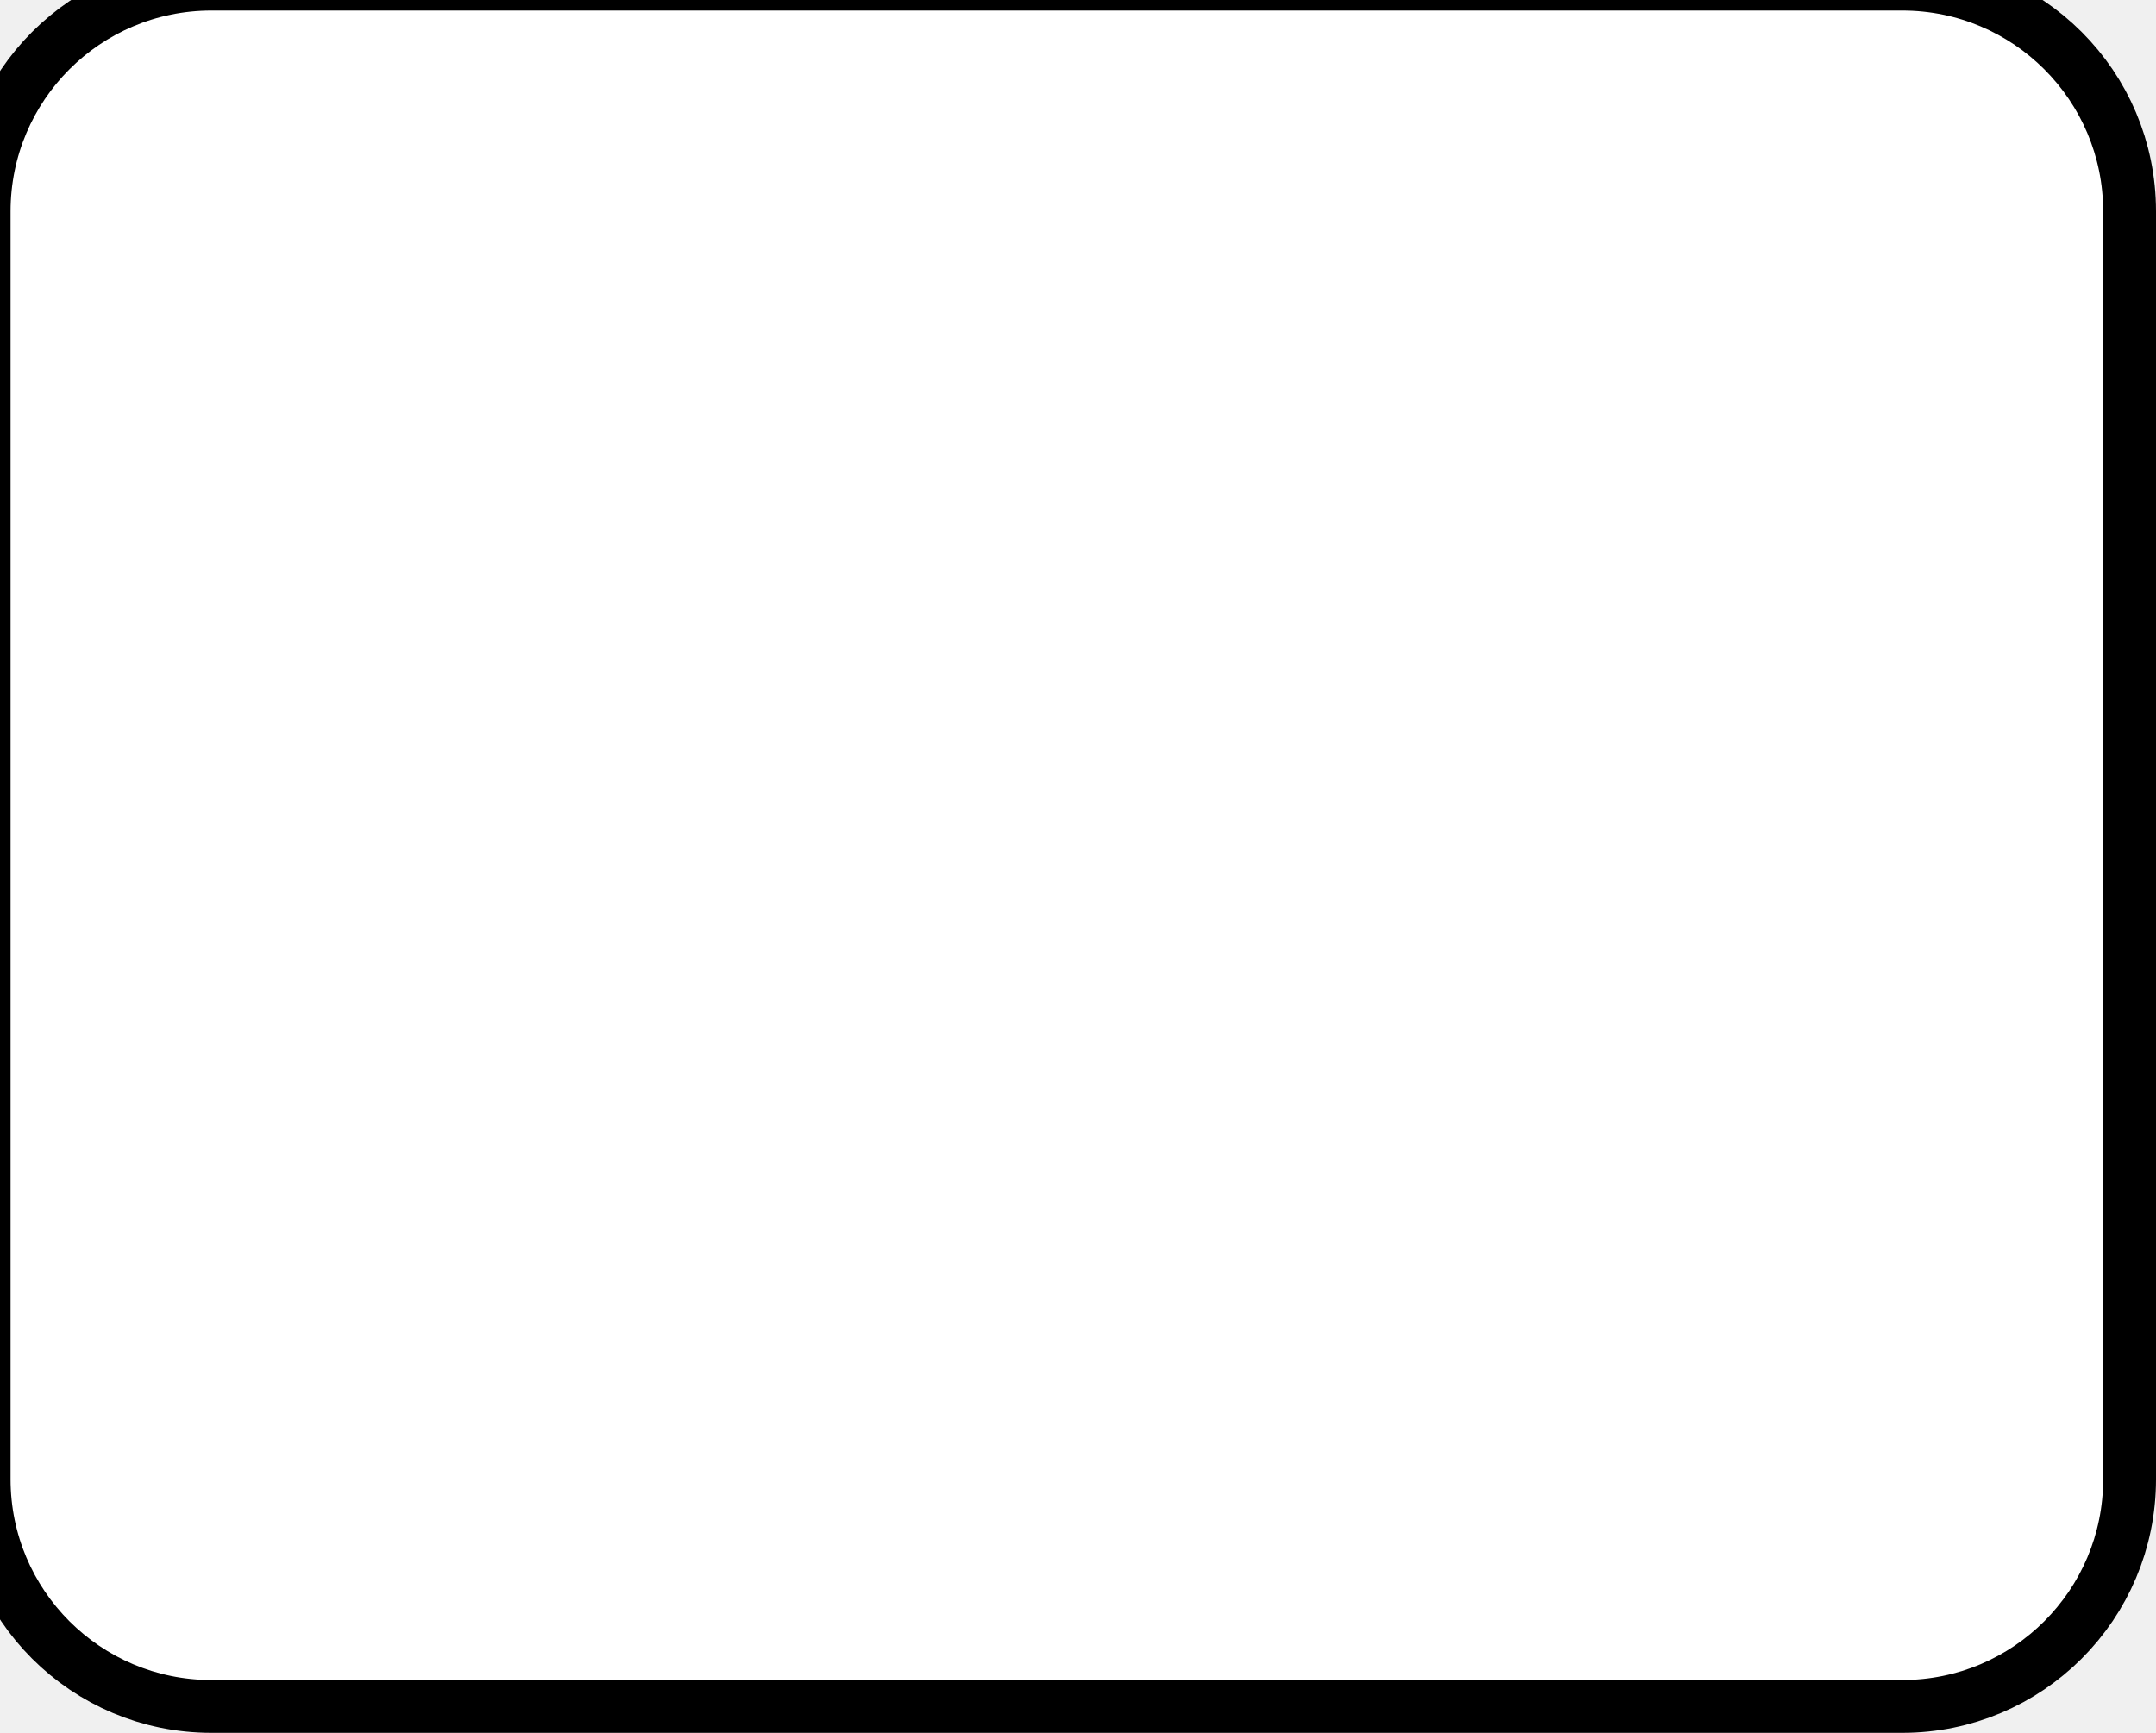
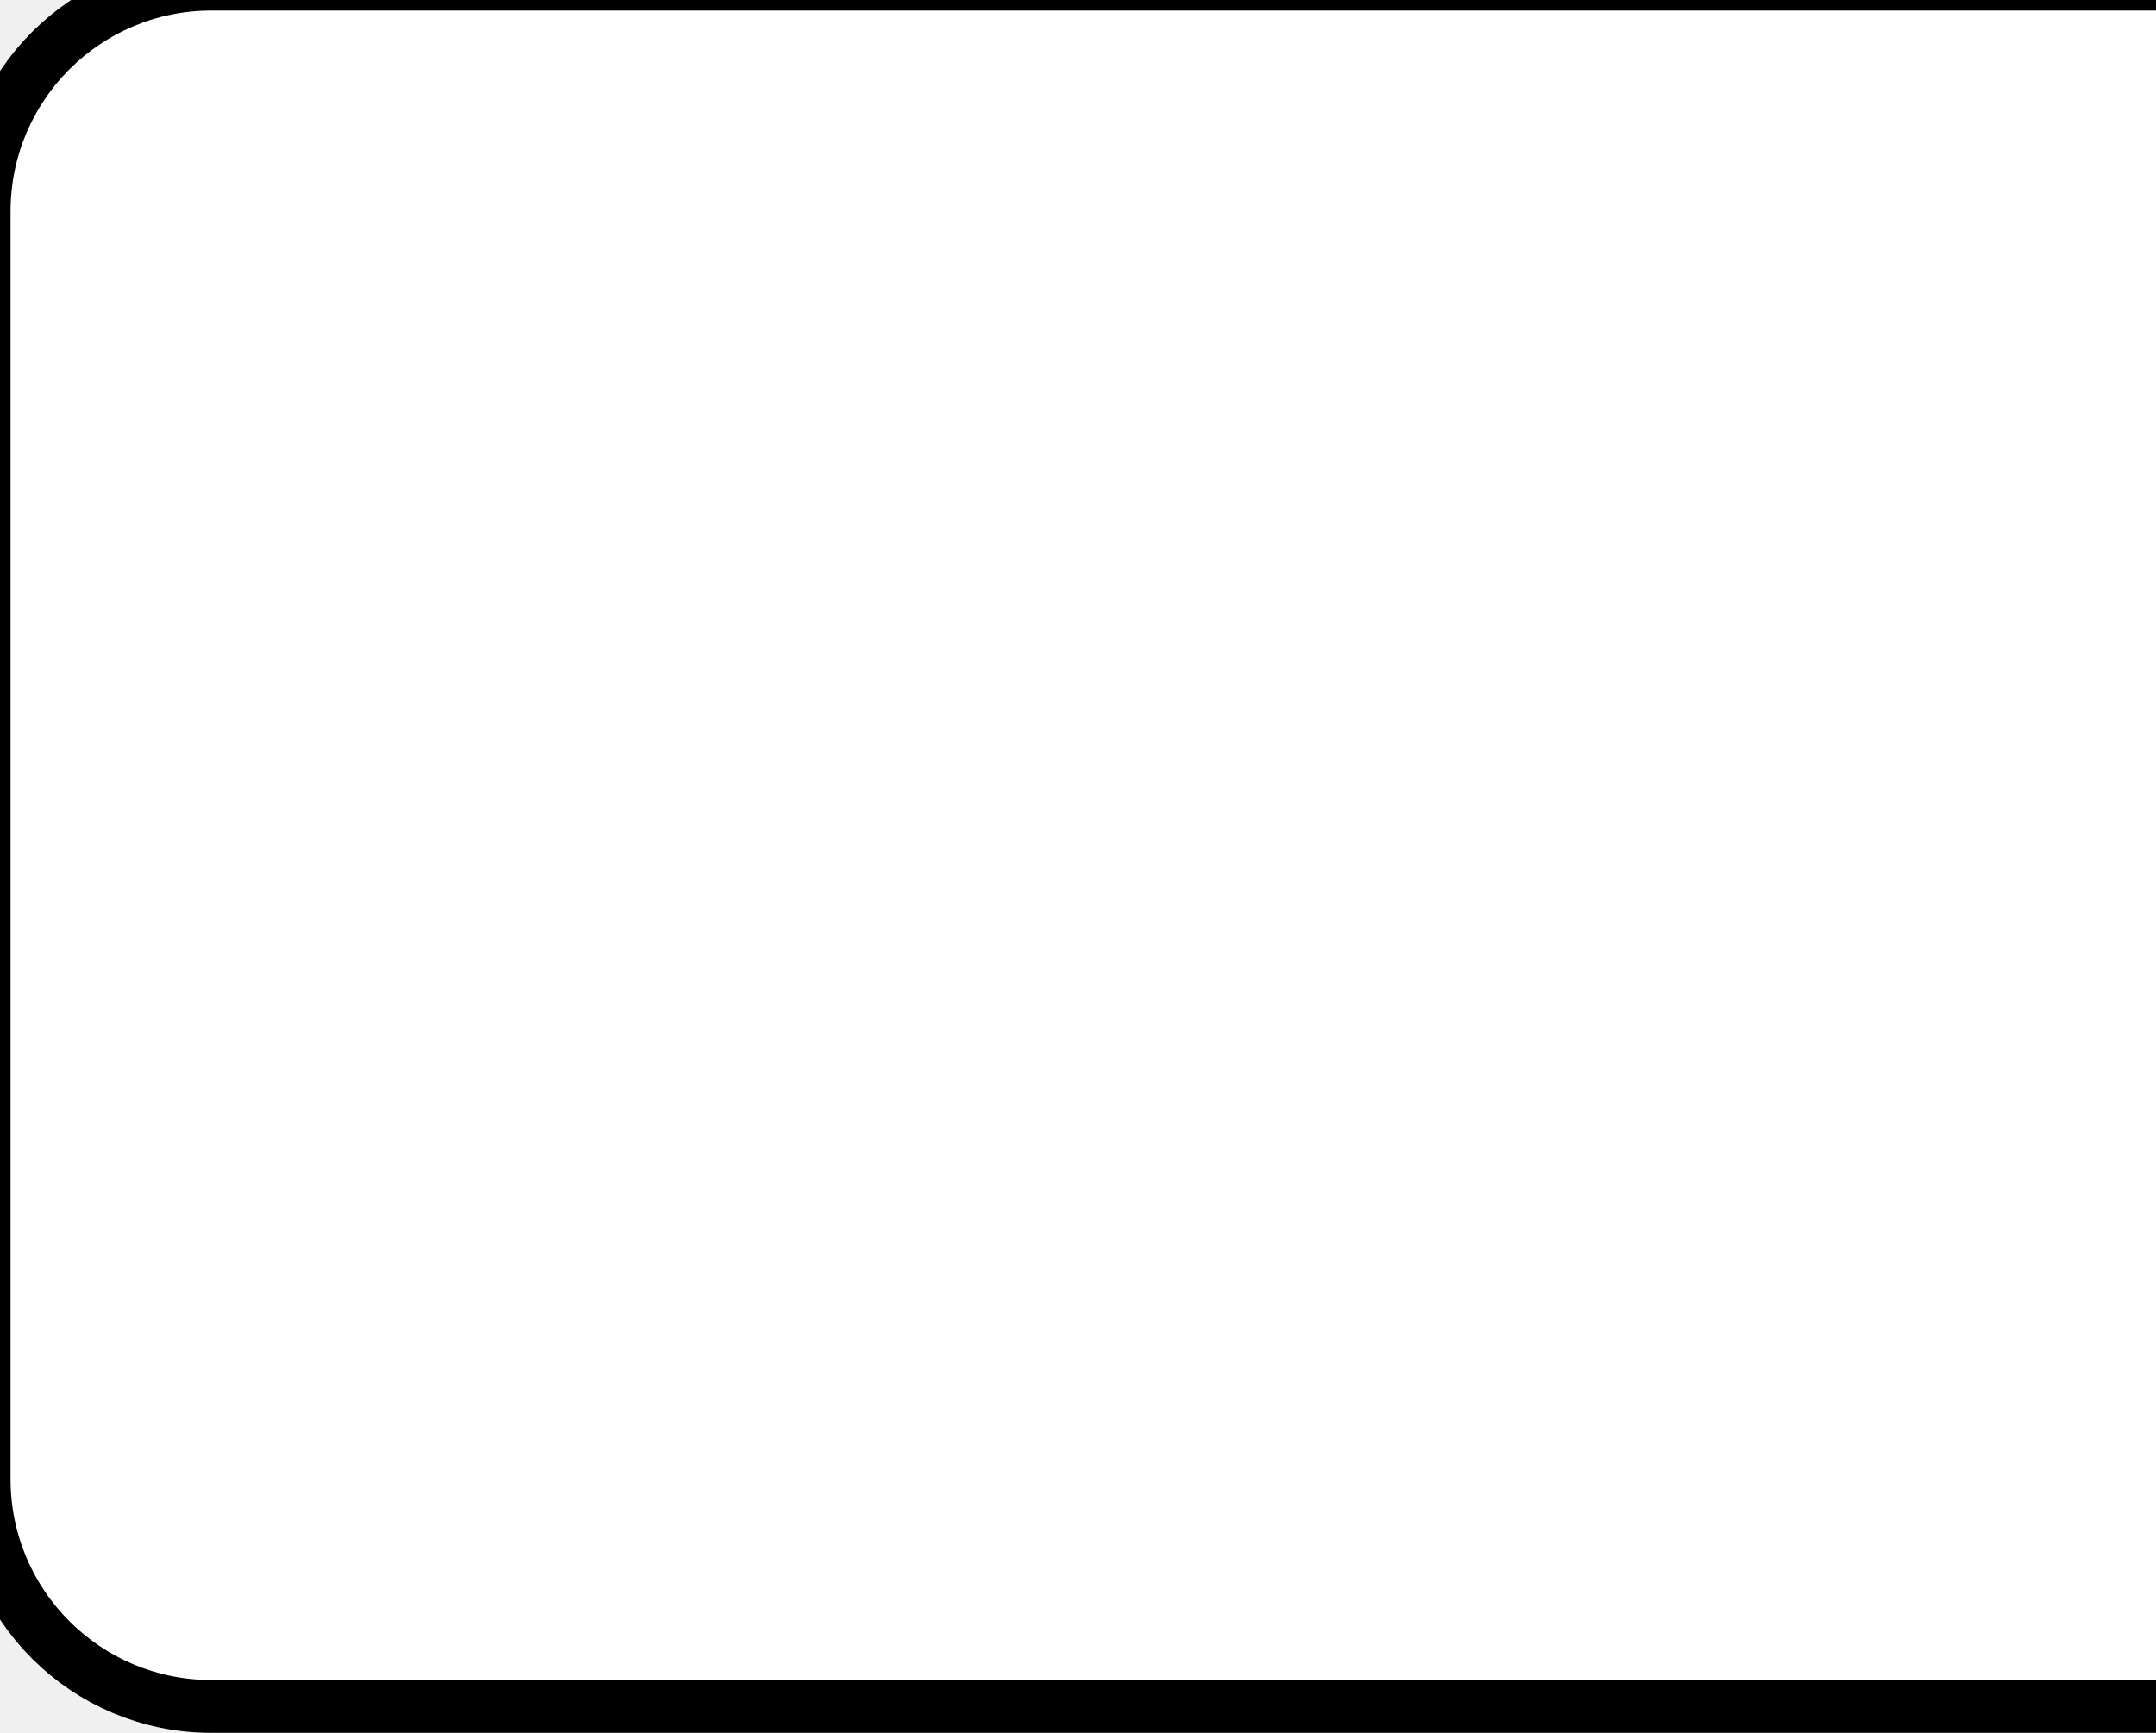
<svg xmlns="http://www.w3.org/2000/svg" xmlns:ns1="http://www.b3mn.org/oryx" width="102" height="82" version="1.0">
  <defs />
  <ns1:magnets>
    <ns1:magnet ns1:cx="0" ns1:cy="40" ns1:anchors="left" />
    <ns1:magnet ns1:cx="50" ns1:cy="80" ns1:anchors="bottom" />
    <ns1:magnet ns1:cx="100" ns1:cy="40" ns1:anchors="right" />
    <ns1:magnet ns1:cx="50" ns1:cy="0" ns1:anchors="top" />
    <ns1:magnet ns1:cx="50" ns1:cy="40" ns1:default="yes" />
  </ns1:magnets>
  <g pointer-events="fill" ns1:minimumSize="50 40">
-     <rect id="callActivity" ns1:resize="vertical horizontal" ns1:anchors="bottom top right left" x="0" y="0" width="100" height="80" rx="10" ry="10" stroke="black" stroke-width="4" fill="none" />
-     <rect id="bg_frame" ns1:resize="vertical horizontal" x="0" y="0" width="100" height="80" rx="10" ry="10" stroke="black" stroke-width="1" fill="white" />
-     <text font-size="12" id="text_name" x="50" y="40" ns1:align="middle center" ns1:fittoelem="bg_frame" stroke="black">
- 		</text>
+     <rect id="callActivity" ns1:resize="vertical horizontal" ns1:anchors="bottom top right left" x="0" y="0" width="150" height="80" rx="10" ry="10" stroke="black" stroke-width="4" fill="none" />
+     <rect id="bg_frame" ns1:resize="vertical horizontal" x="0" y="0" width="150" height="80" rx="10" ry="10" stroke="black" stroke-width="1" fill="white" />
+     <text font-size="12" id="text_name" x="75" y="40" ns1:align="middle center" ns1:fittoelem="bg_frame" stroke="black">
+ 	</text>
  </g>
</svg>
